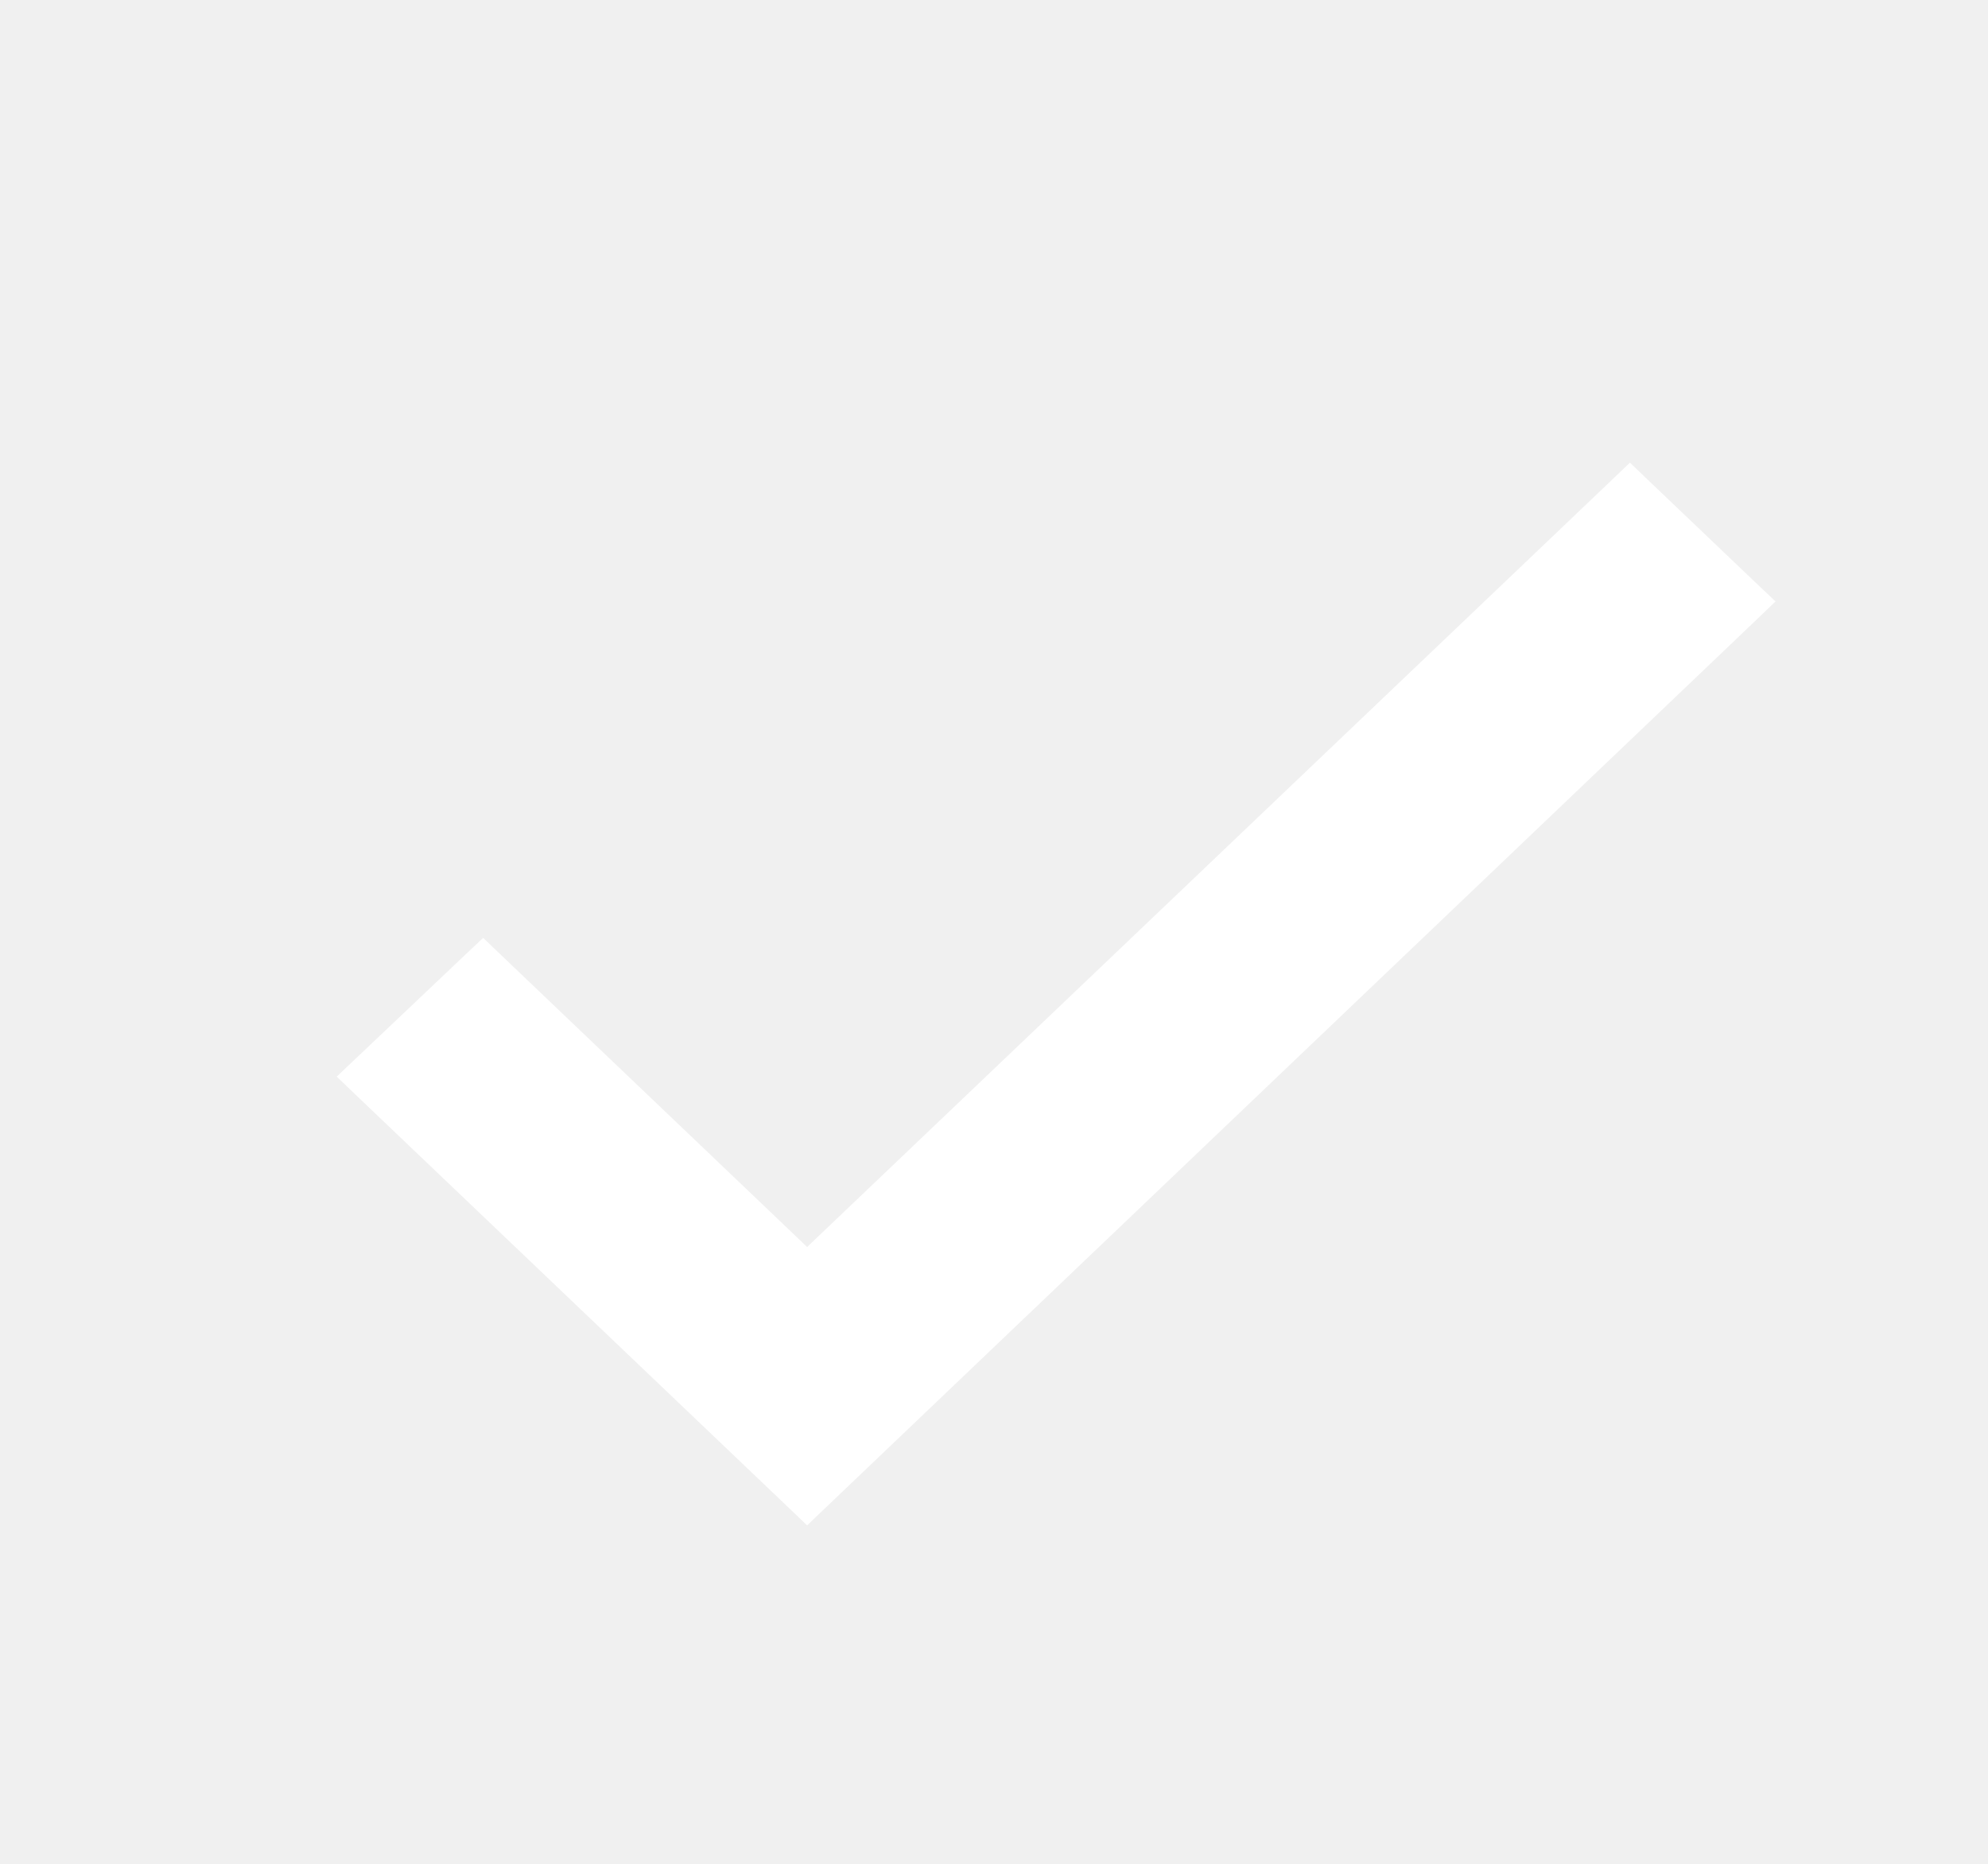
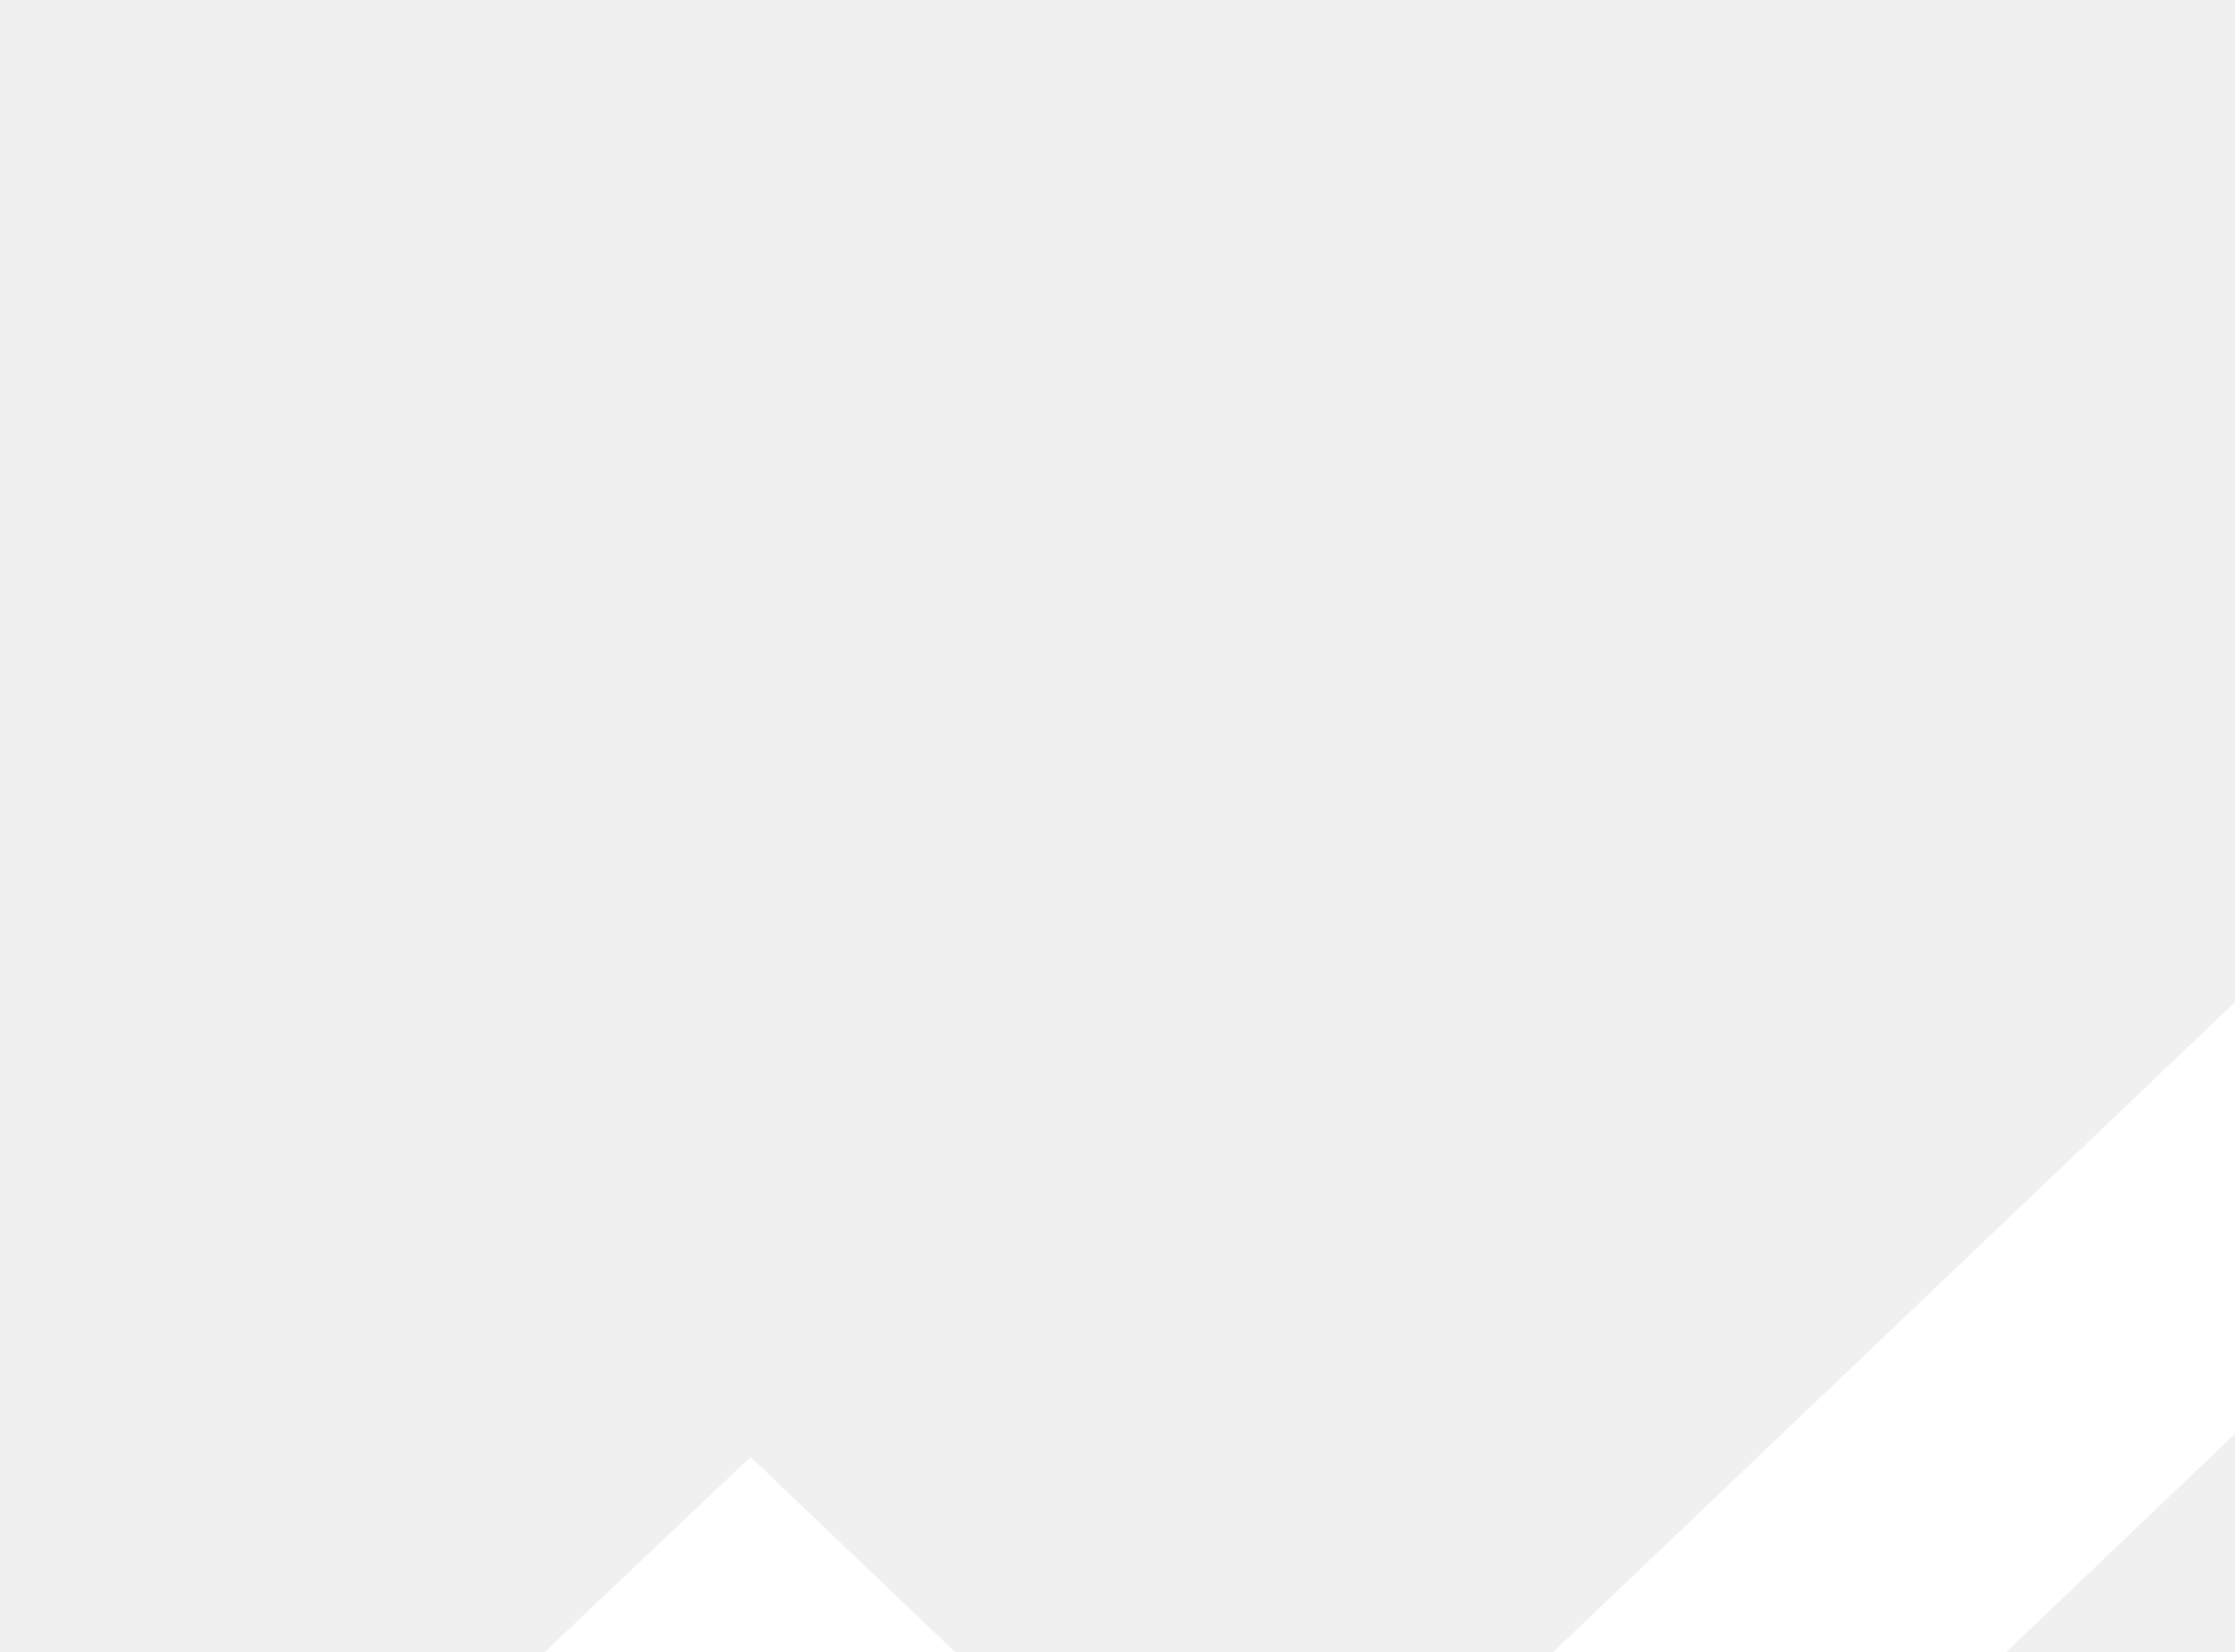
- <svg xmlns="http://www.w3.org/2000/svg" width="16" height="15" viewBox="0 0 16 15" fill="none">
+ <svg xmlns="http://www.w3.org/2000/svg" fill="none">
  <path d="M3.957 7.752L3.888 7.686L3.819 7.751L2.931 8.593L2.855 8.665L2.931 8.738L6.427 12.072L6.496 12.138L6.565 12.072L14.069 4.914L14.145 4.841L14.069 4.769L13.187 3.928L13.118 3.862L13.049 3.928L6.496 10.174L3.957 7.752Z" fill="#fff" stroke="#fff" stroke-width="0.2" />
</svg>
